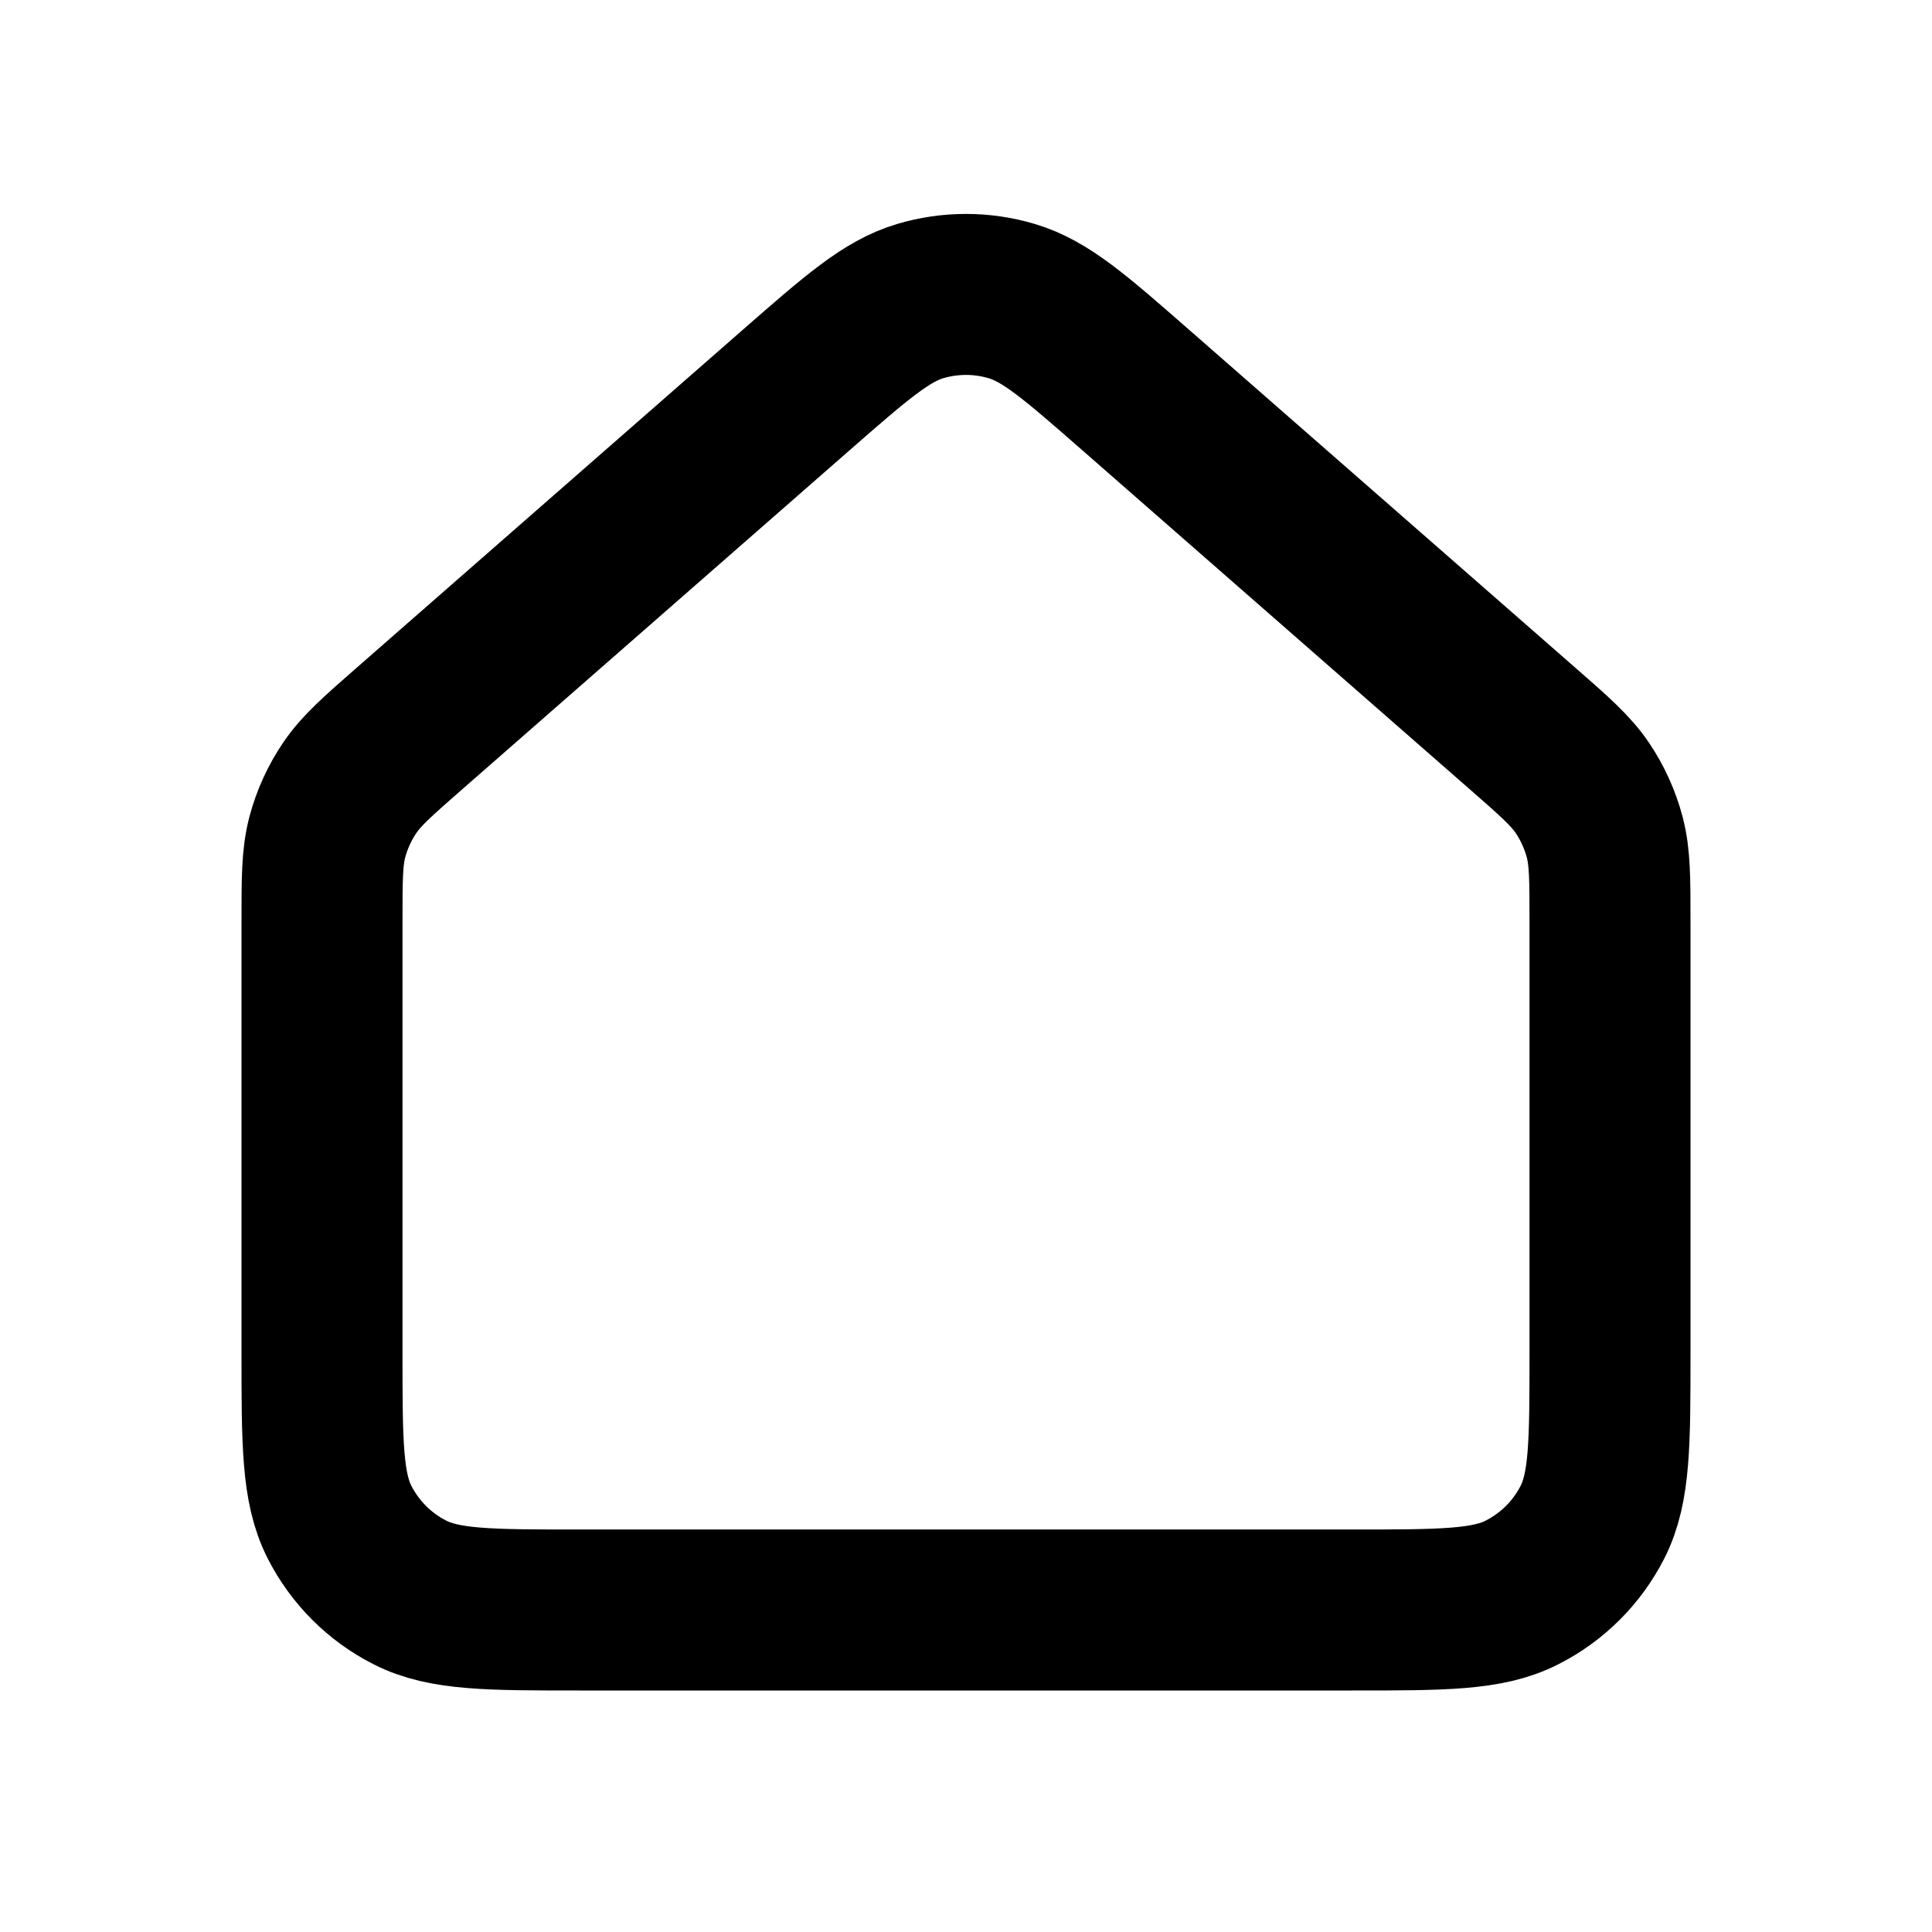
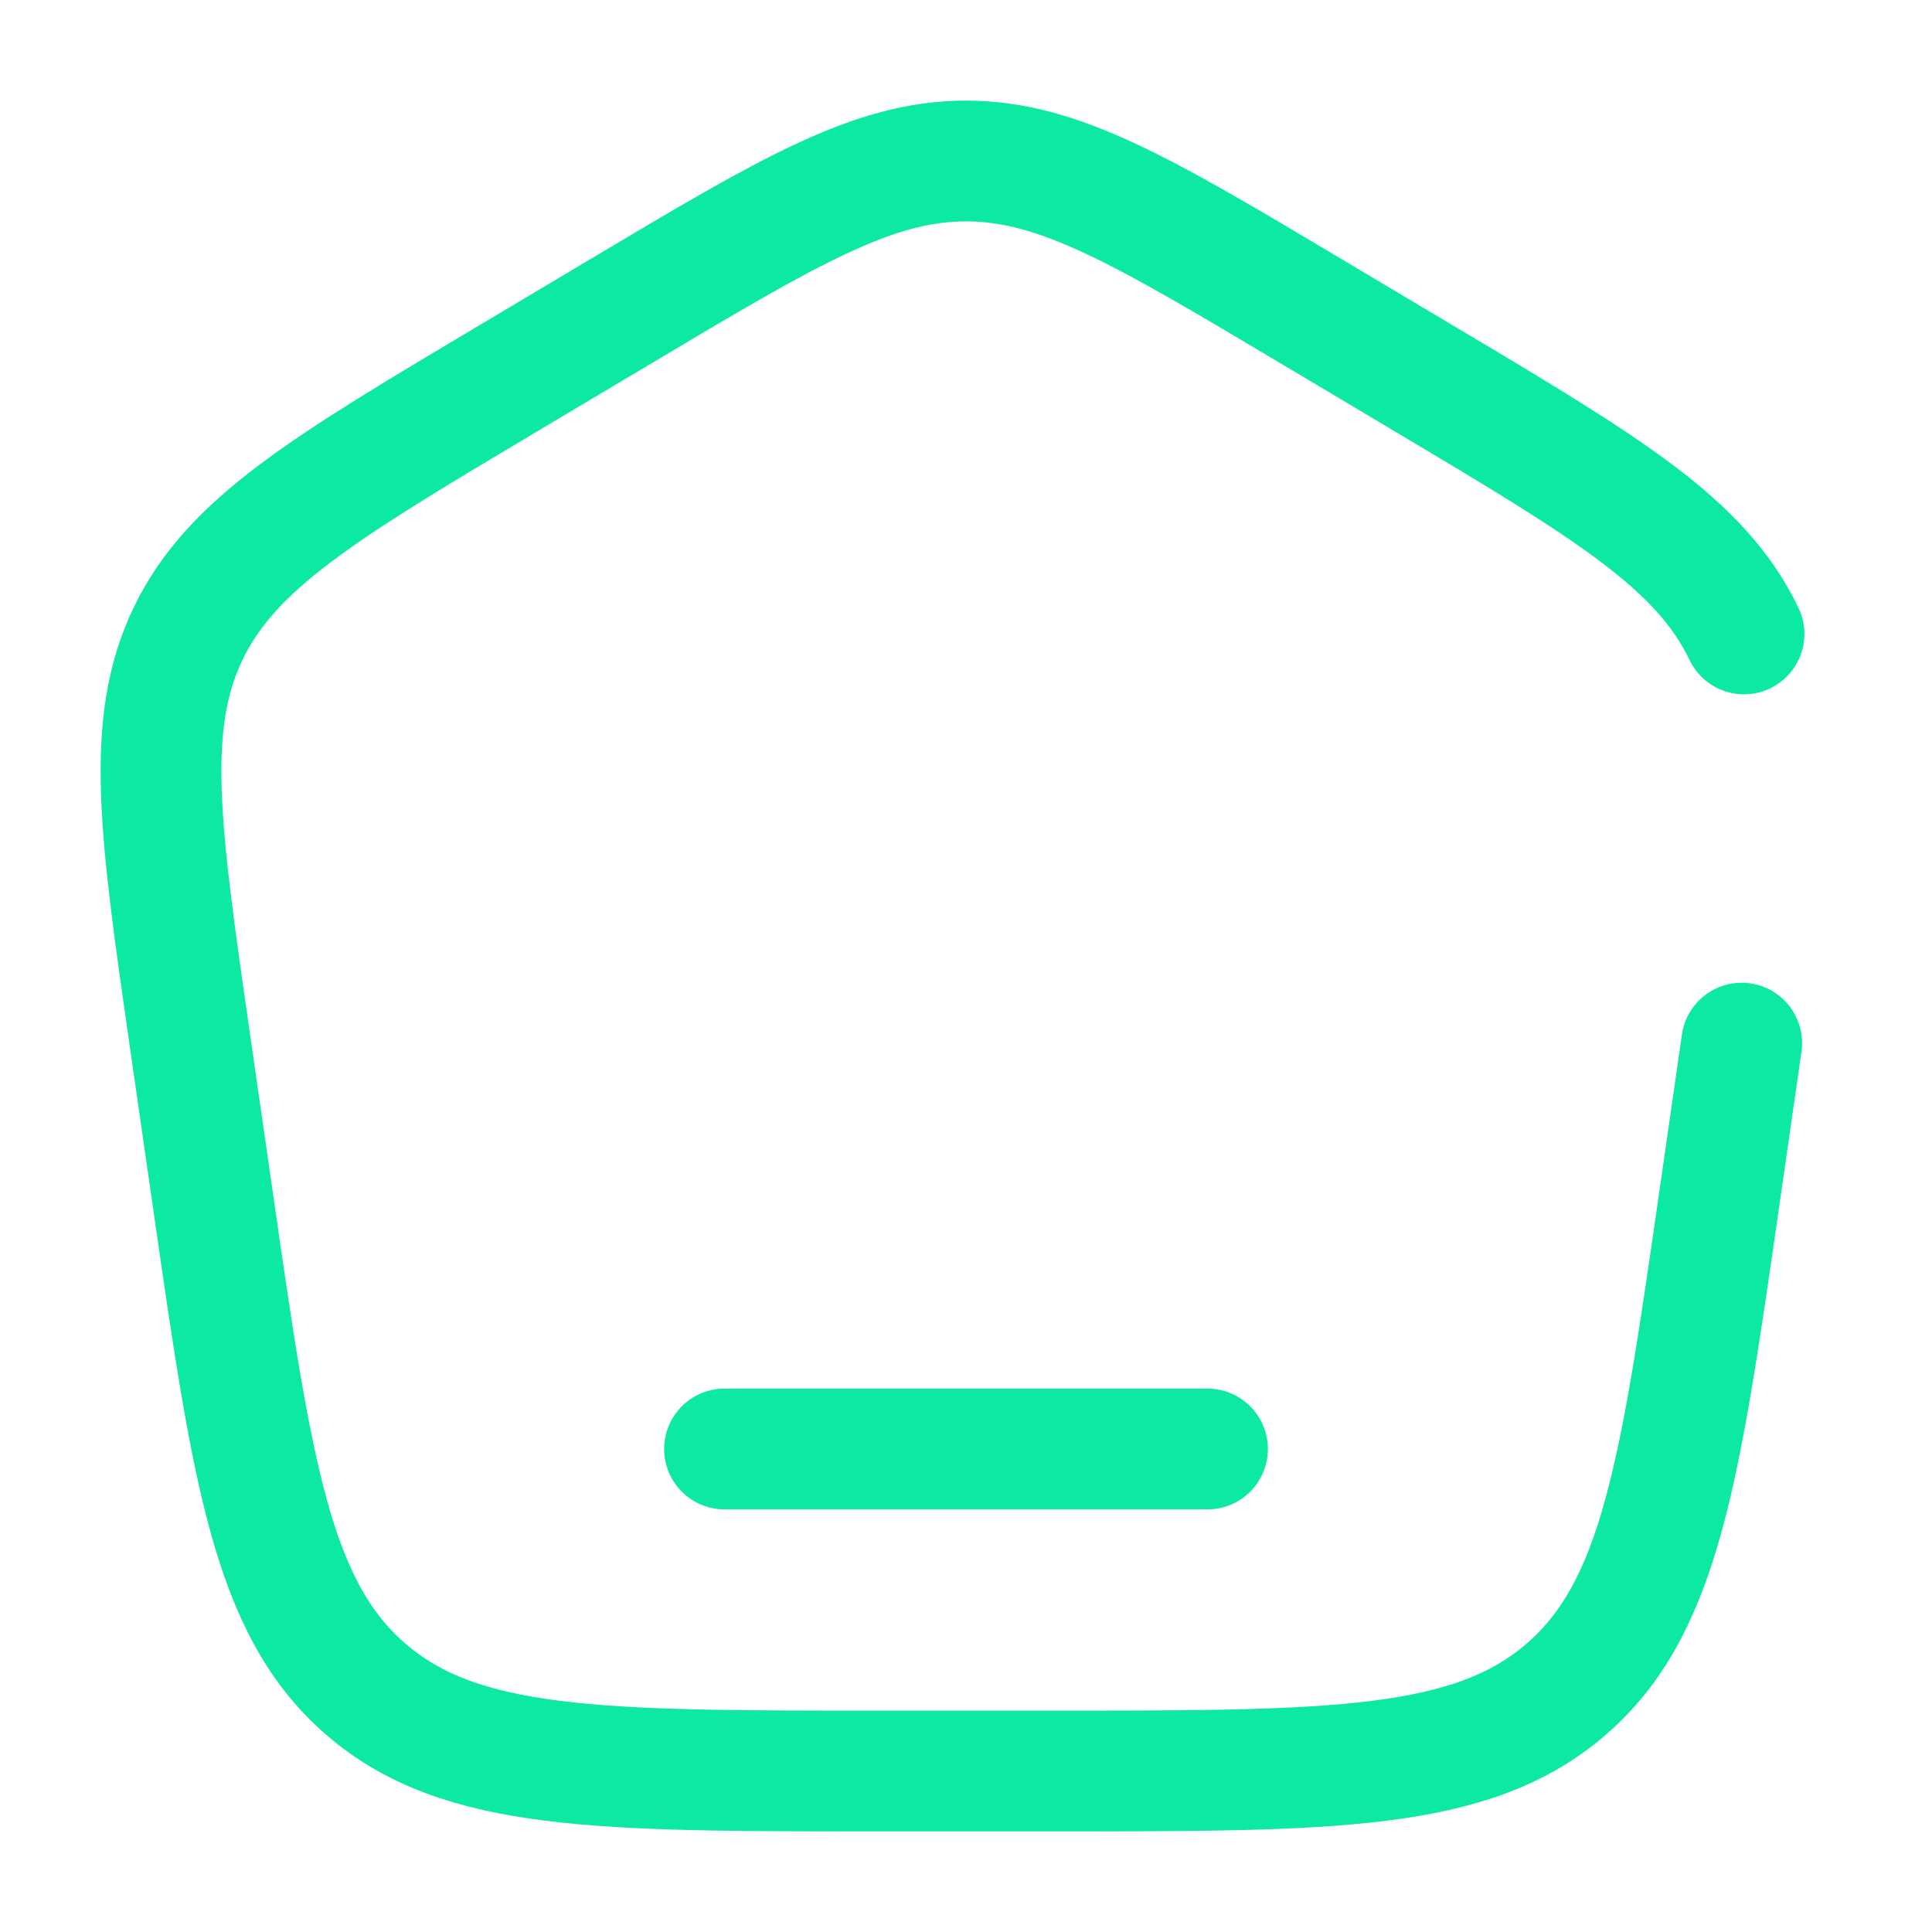
<svg xmlns="http://www.w3.org/2000/svg" width="800px" height="800px" viewBox="0 0 24 24" fill="none">
-   <g id="Navigation / House_02">
-     <path id="Vector" d="M4 11.452V16.8C4 17.92 4 18.481 4.218 18.909C4.41 19.285 4.715 19.591 5.092 19.782C5.519 20 6.079 20 7.197 20H16.803C17.921 20 18.48 20 18.907 19.782C19.284 19.591 19.59 19.285 19.782 18.909C20 18.481 20 17.922 20 16.804V11.452C20 10.918 20 10.651 19.935 10.402C19.877 10.182 19.782 9.973 19.655 9.785C19.51 9.572 19.31 9.396 18.907 9.044L14.107 4.844C13.361 4.191 12.988 3.864 12.567 3.74C12.197 3.63 11.803 3.63 11.432 3.74C11.013 3.864 10.64 4.19 9.894 4.842L5.093 9.044C4.691 9.396 4.49 9.572 4.346 9.785C4.218 9.973 4.123 10.182 4.065 10.402C4 10.651 4 10.918 4 11.452Z" stroke="#000000" stroke-width="2" stroke-linecap="round" stroke-linejoin="round" />
+   <g id="SVGRepo_bgCarrier" stroke-width="0" />
+   <g id="SVGRepo_tracerCarrier" stroke-linecap="round" stroke-linejoin="round" />
+   <g id="SVGRepo_iconCarrier">
+     <path d="M15 18H9" stroke="#0be9a2" stroke-width="1.5" stroke-linecap="round" />
+     <path d="M21.636 12.958L21.357 14.895C20.87 18.283 20.626 19.976 19.451 20.988C18.276 22 16.553 22 13.106 22H10.894C7.447 22 5.724 22 4.549 20.988C3.374 19.976 3.13 18.283 2.643 14.895L2.364 12.958C1.985 10.321 1.795 9.002 2.335 7.875C2.876 6.748 4.026 6.062 6.327 4.692L7.712 3.867C9.801 2.622 10.846 2 12 2C13.154 2 14.199 2.622 16.288 3.867L17.673 4.692C19.974 6.062 21.124 6.748 21.665 7.875" stroke="#0be9a2" stroke-width="1.5" stroke-linecap="round" />
  </g>
</svg>
